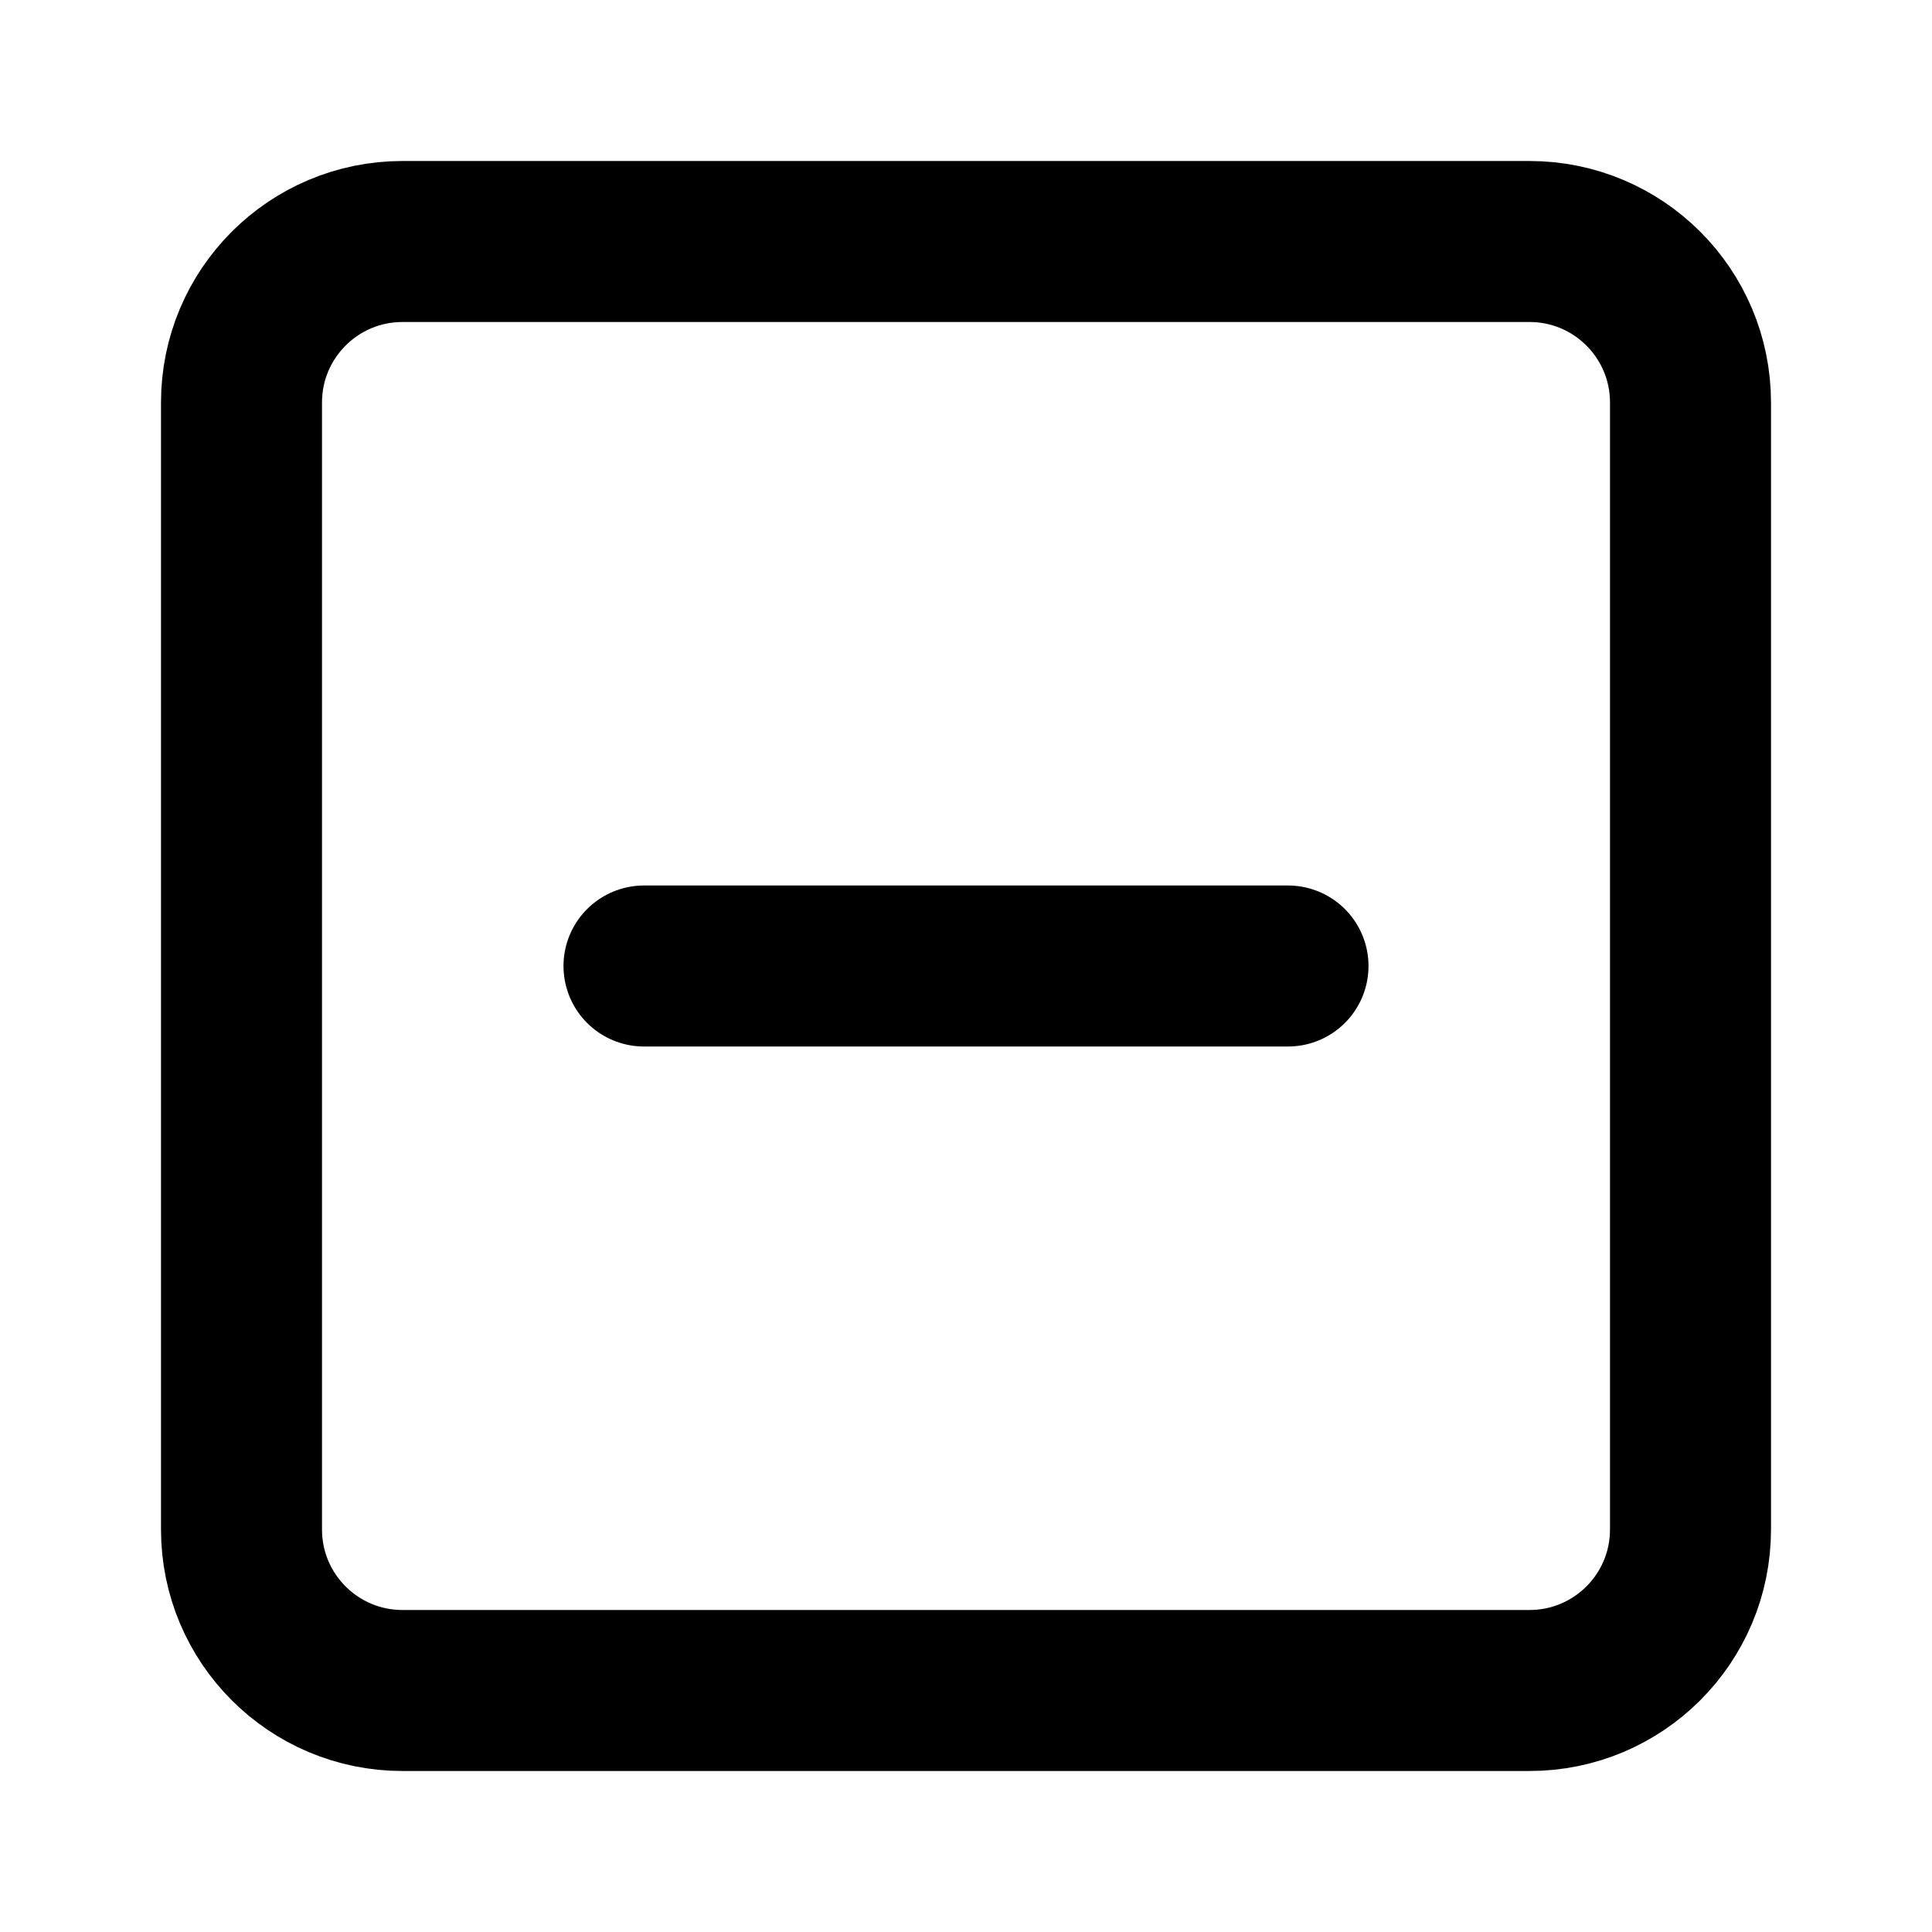
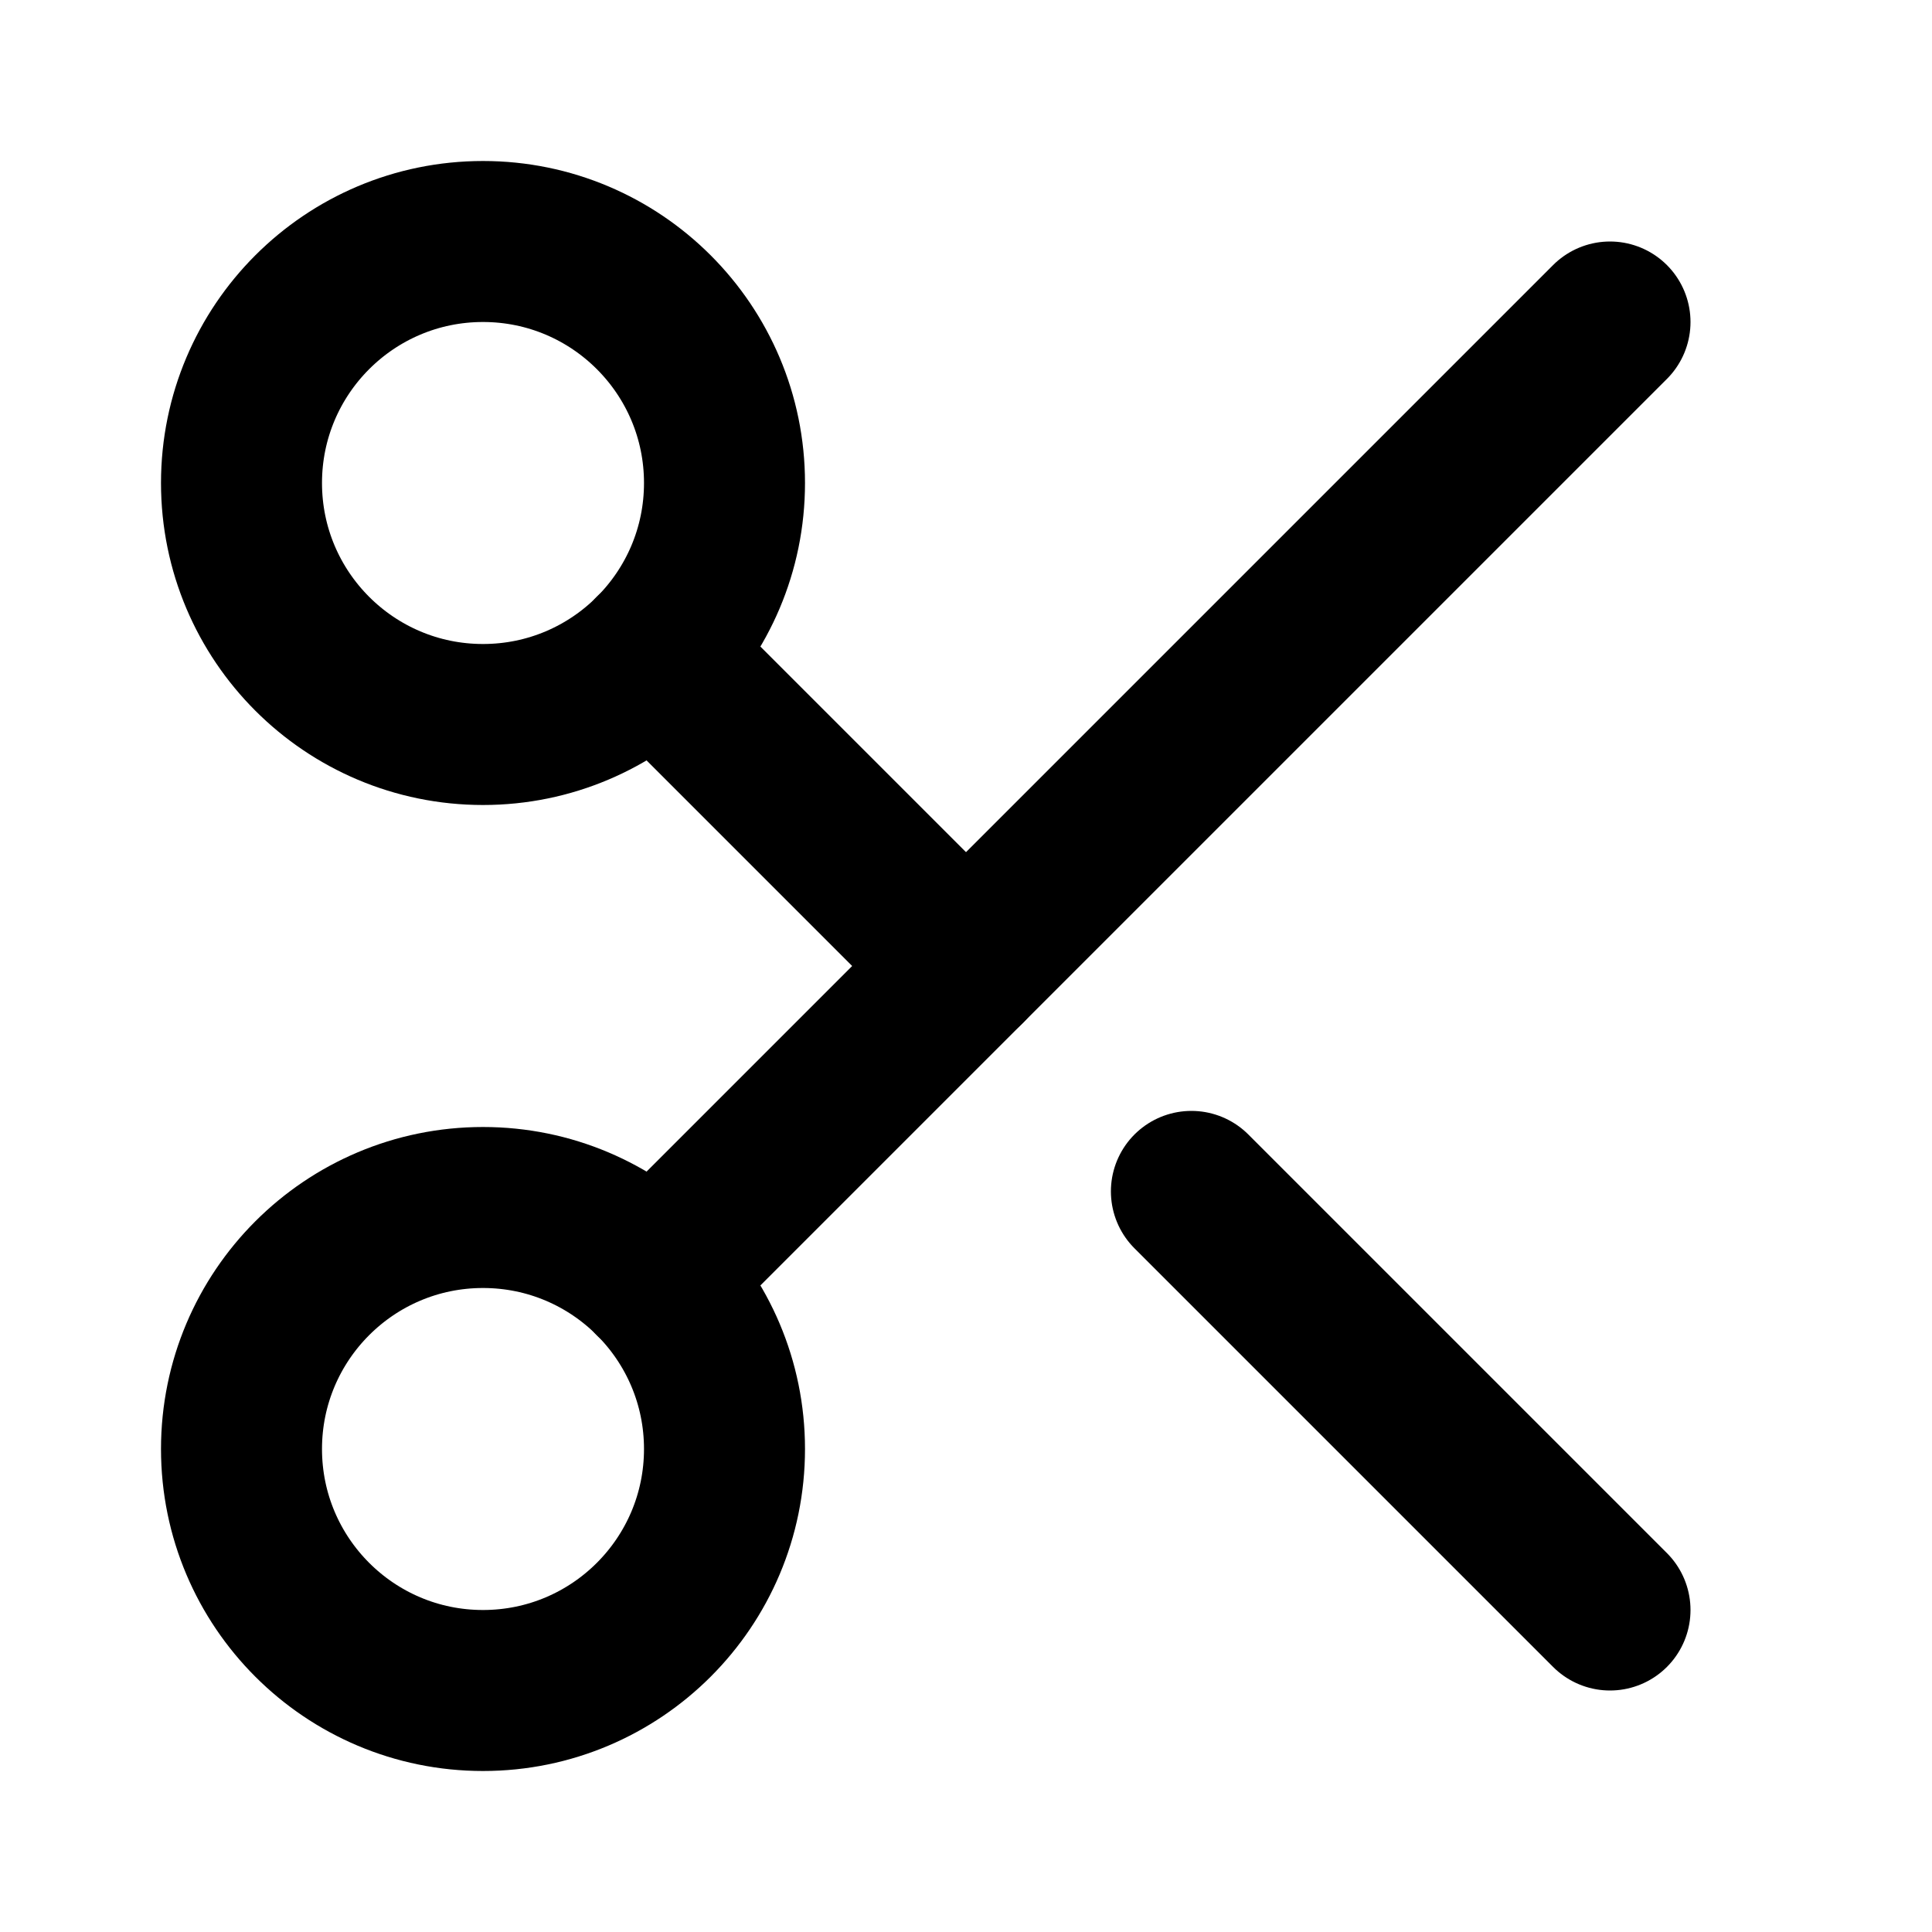
- <svg xmlns="http://www.w3.org/2000/svg" class="lucide lucide-square-minus" width="24" height="24" viewBox="0 0 24 24" fill="none" stroke="currentColor" stroke-width="2" stroke-linecap="round" stroke-linejoin="round">
-   <rect width="18" height="18" x="3" y="3" rx="2" />
-   <path d="M8 12h8" />
+ <svg xmlns="http://www.w3.org/2000/svg" class="lucide lucide-scissors" width="24" height="24" viewBox="0 0 24 24" fill="none" stroke="currentColor" stroke-width="2" stroke-linecap="round" stroke-linejoin="round">
+   <circle cx="6" cy="6" r="3" />
+   <path d="M8.12 8.12 12 12" />
+   <path d="M20 4 8.12 15.88" />
+   <circle cx="6" cy="18" r="3" />
+   <path d="M14.8 14.8 20 20" />
</svg>
